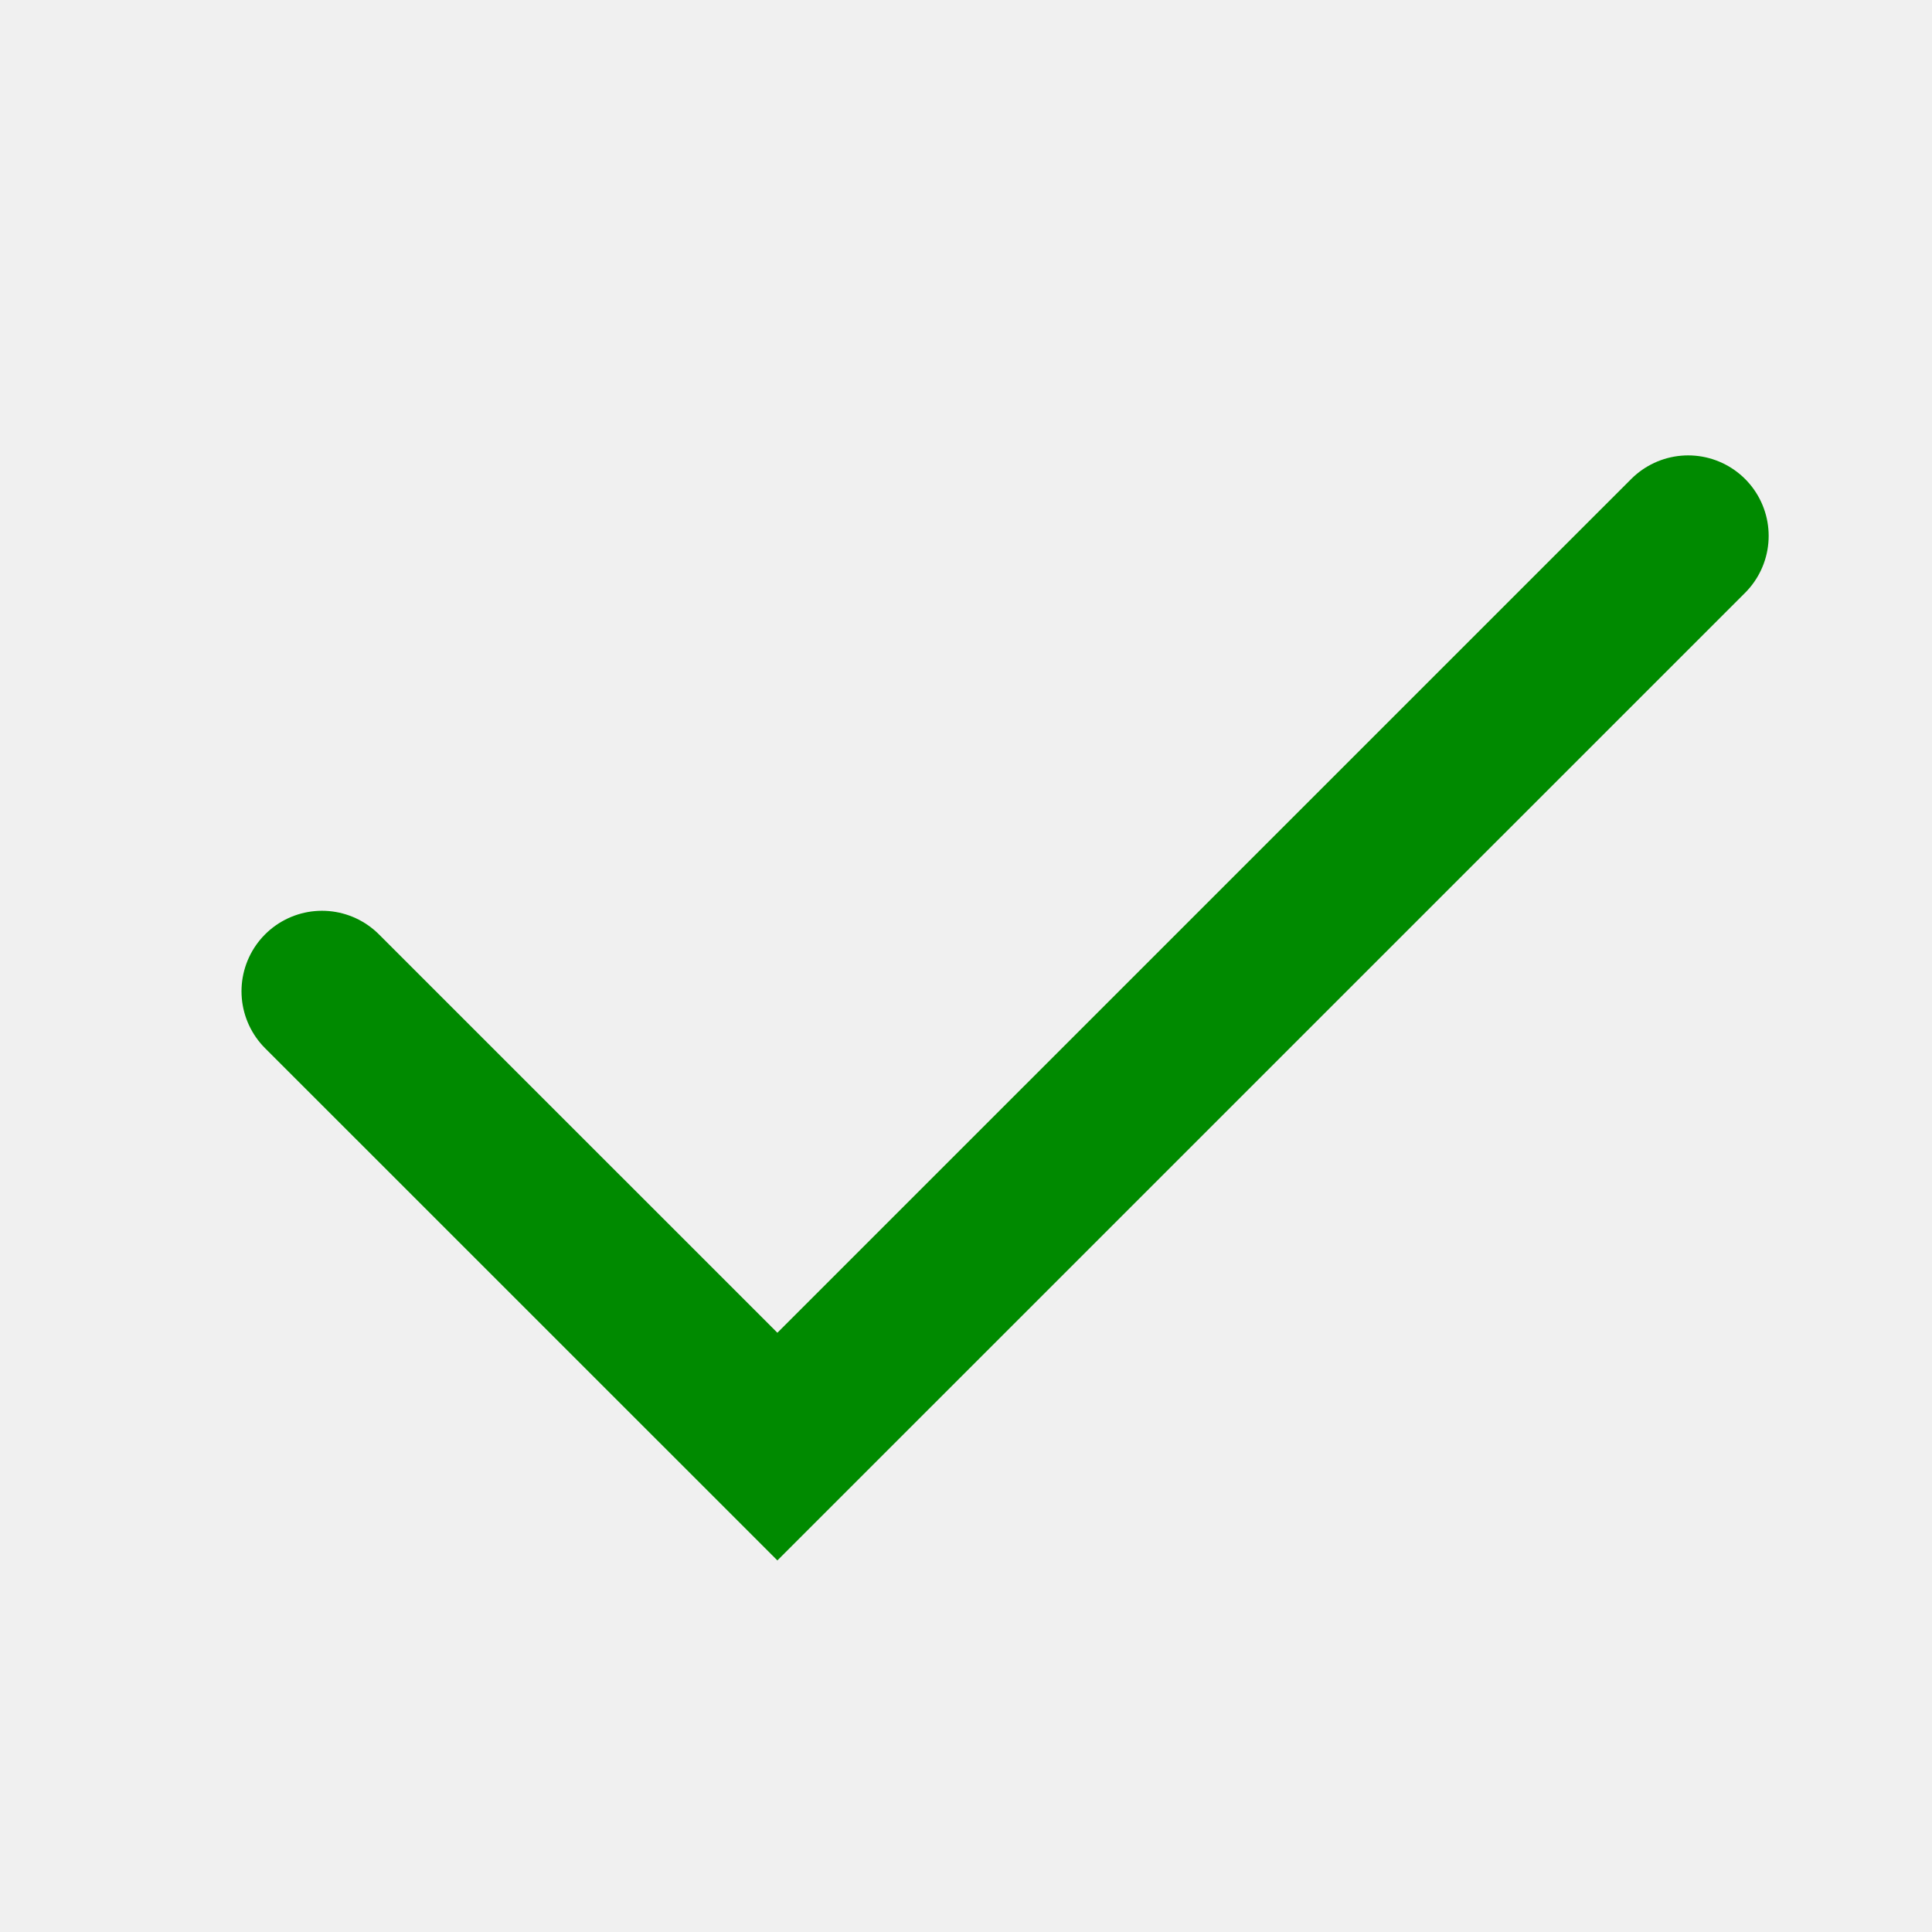
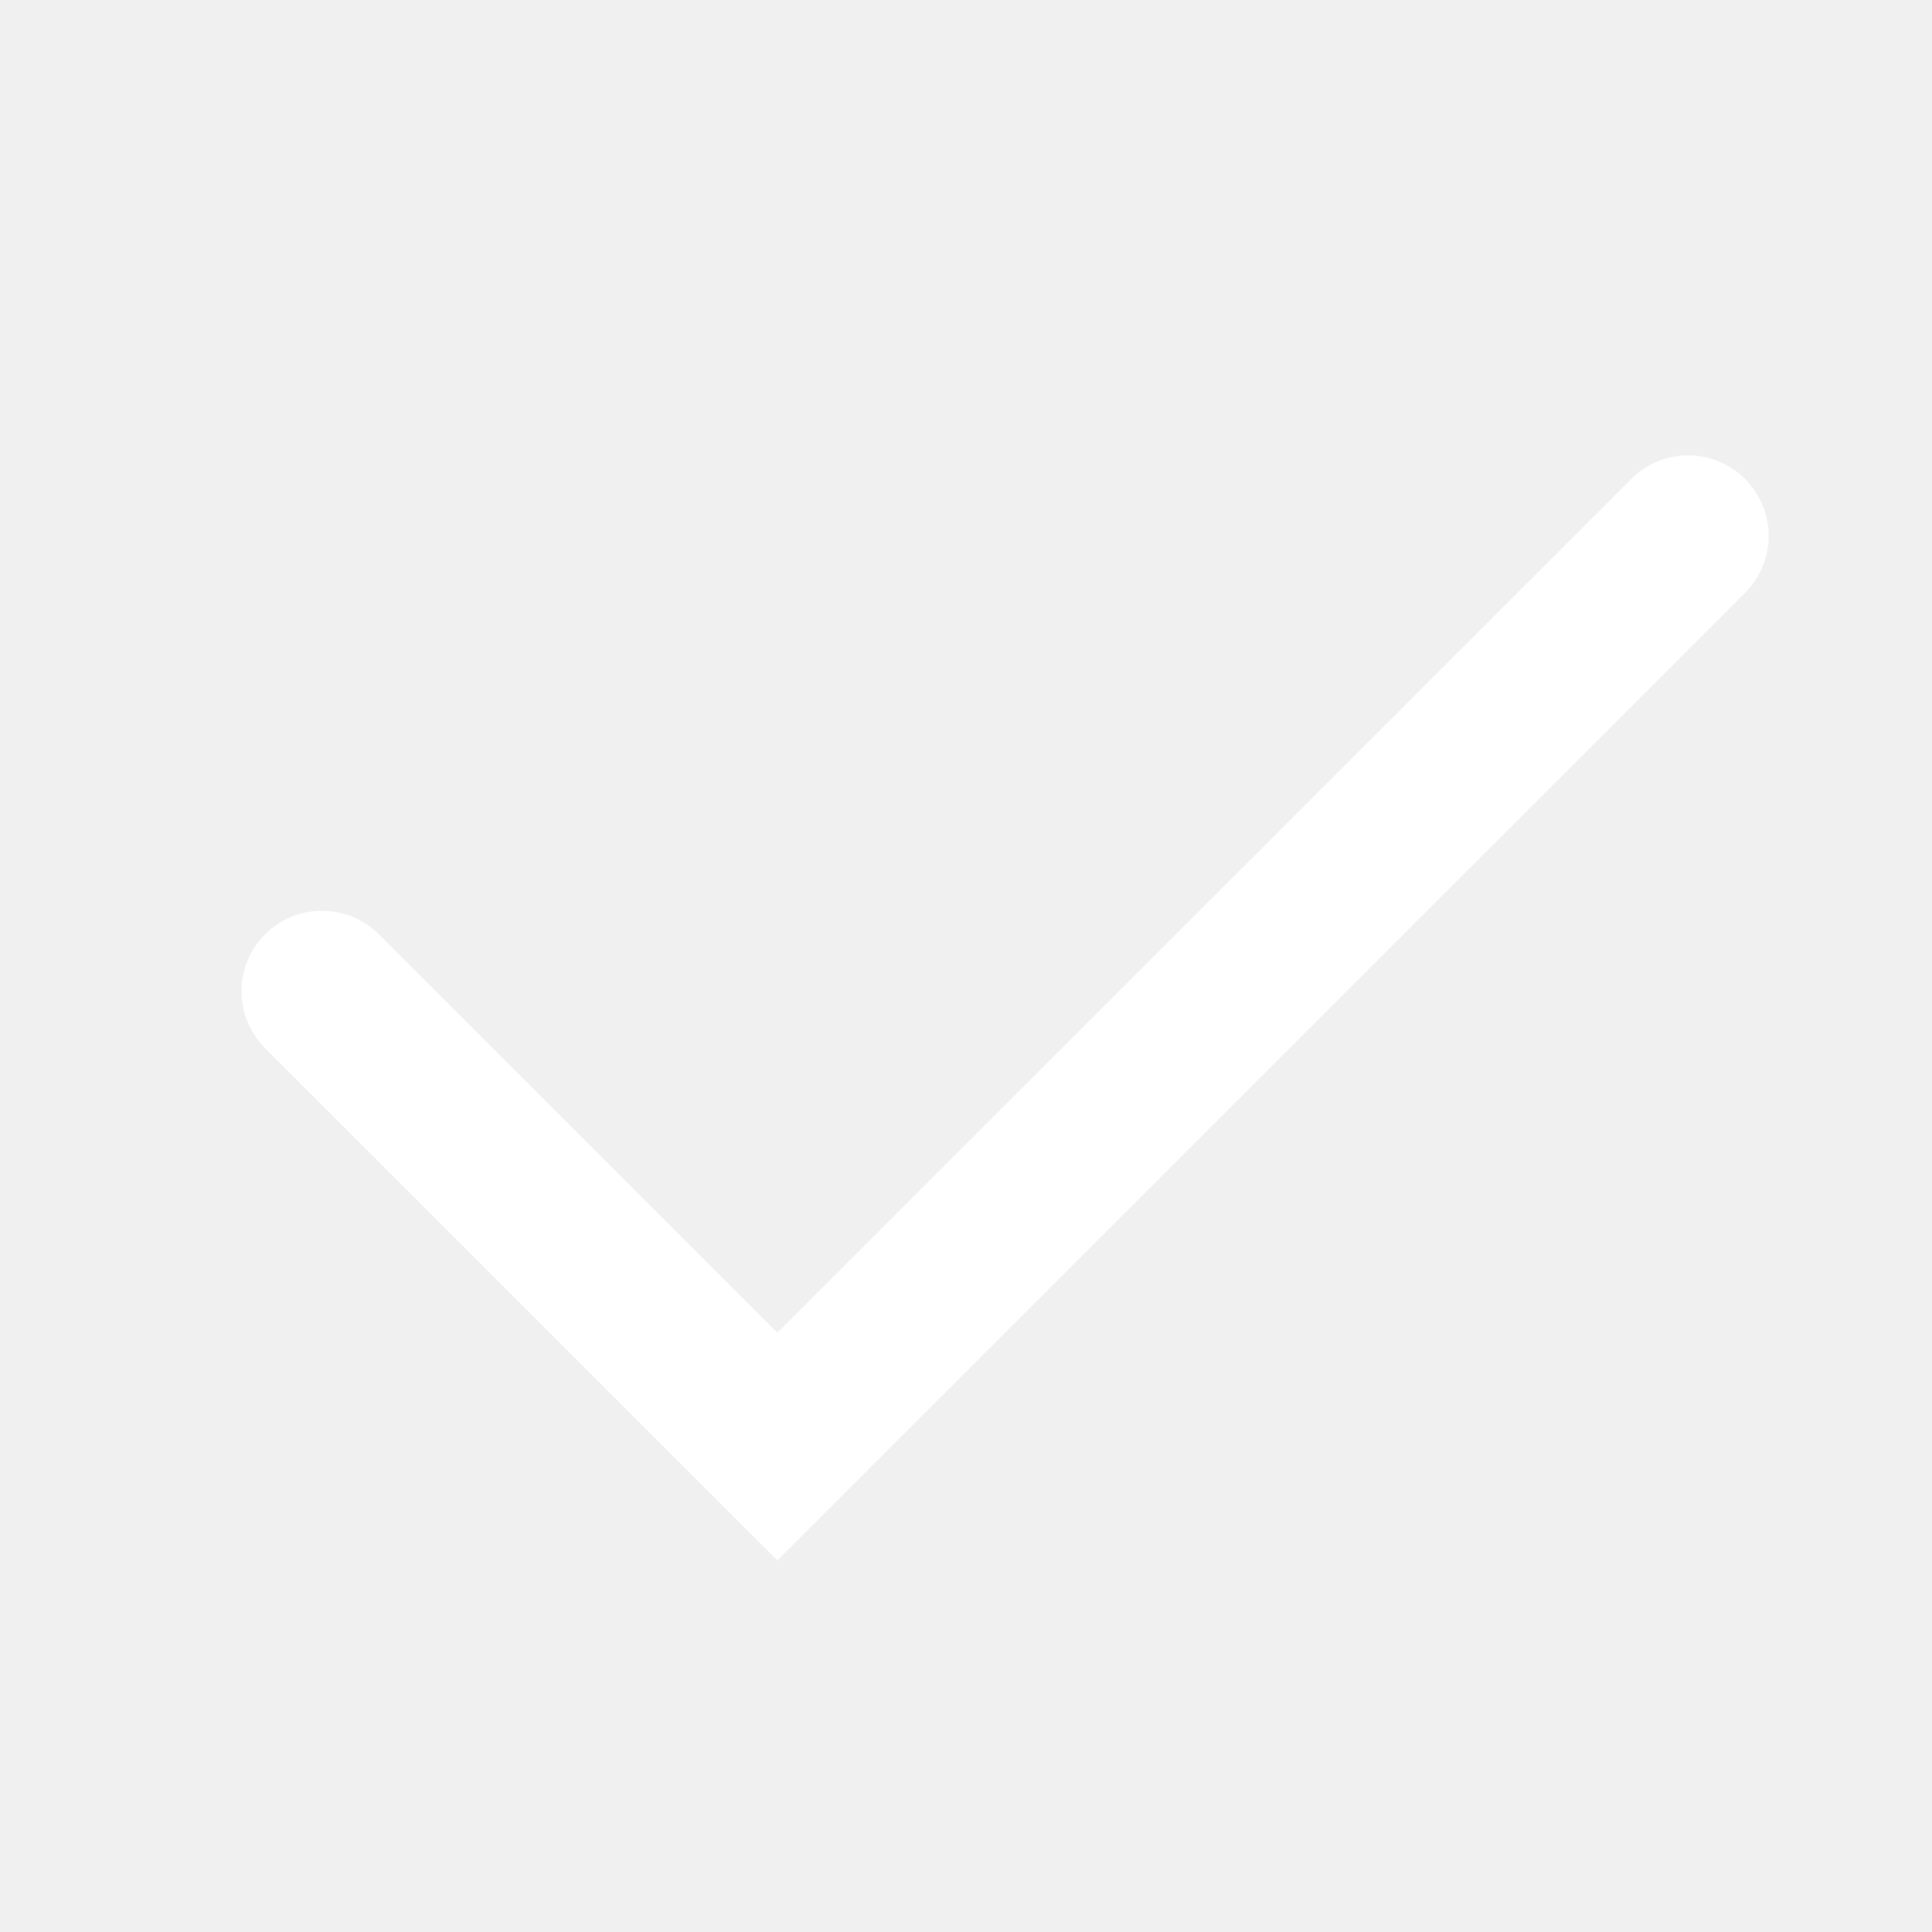
<svg xmlns="http://www.w3.org/2000/svg" width="24" height="24" viewBox="0 0 24 24" fill="none">
-   <path d="M4 12.314L9.657 17.97L20.971 6.657" stroke="#008A00" stroke-width="2" stroke-linecap="round" />
+   <path d="M4 12.314L9.657 17.97L20.971 6.657" stroke="#ffffff" stroke-width="2" stroke-linecap="round" />
</svg>
